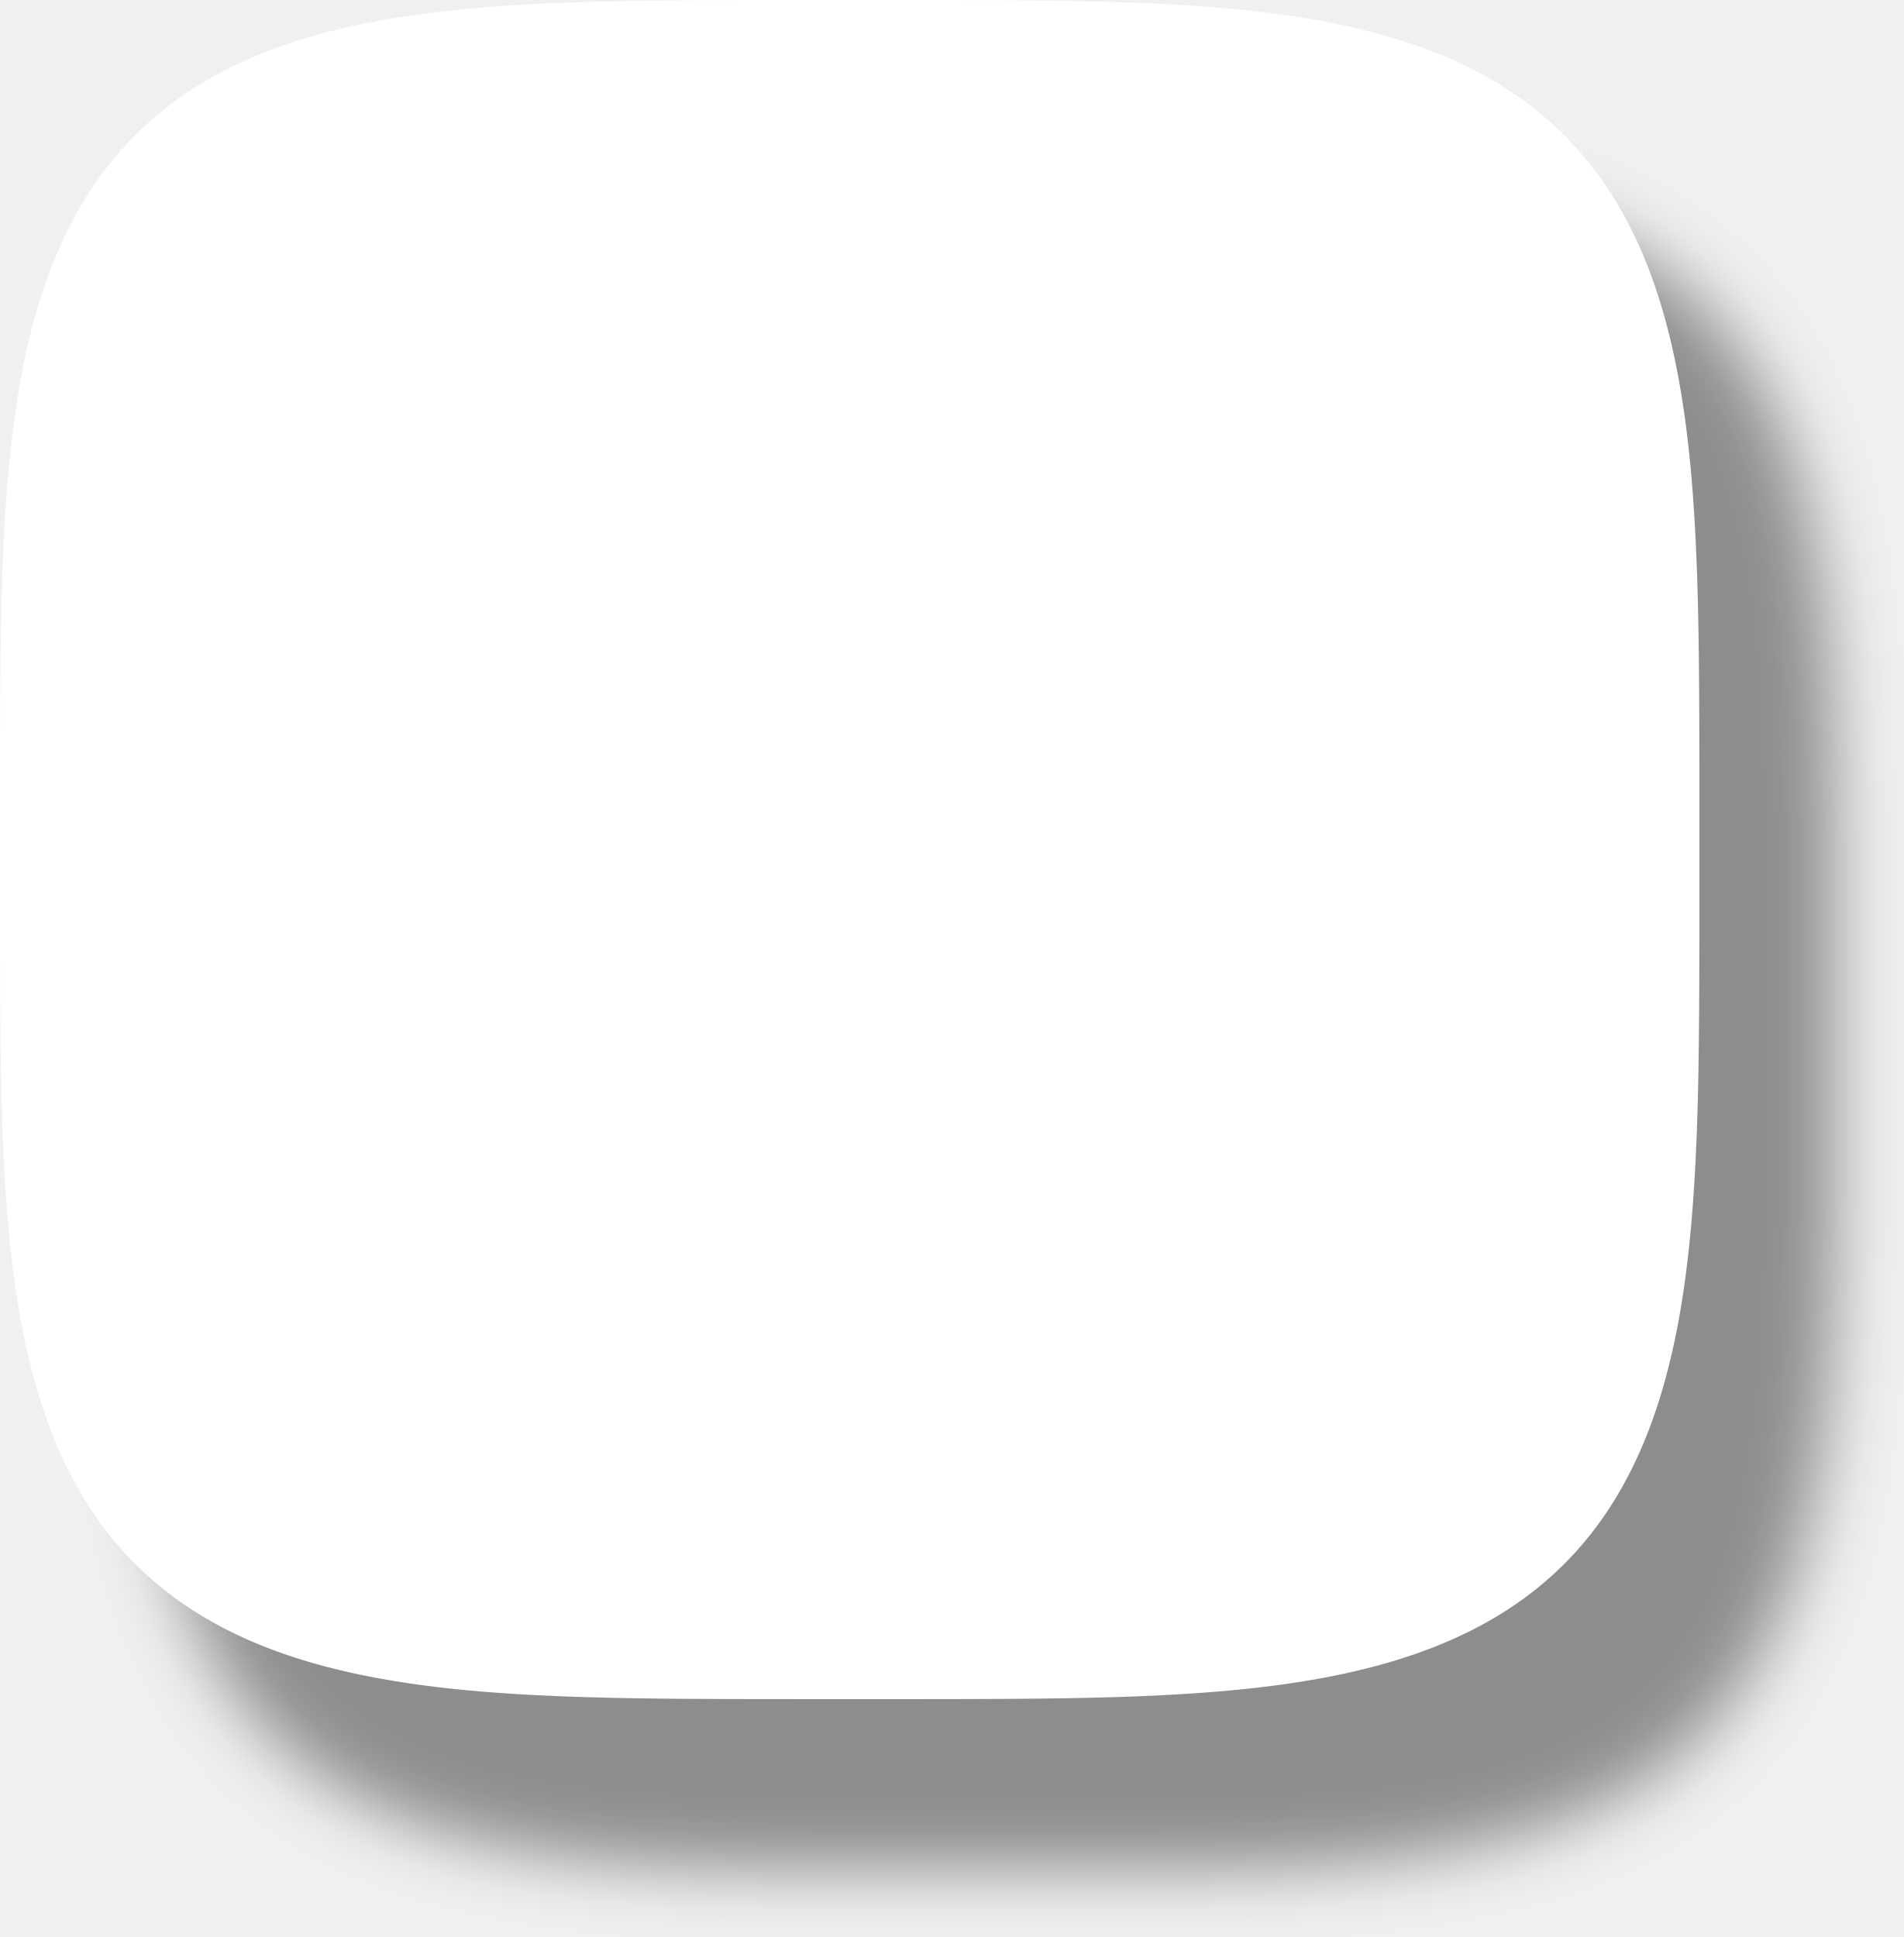
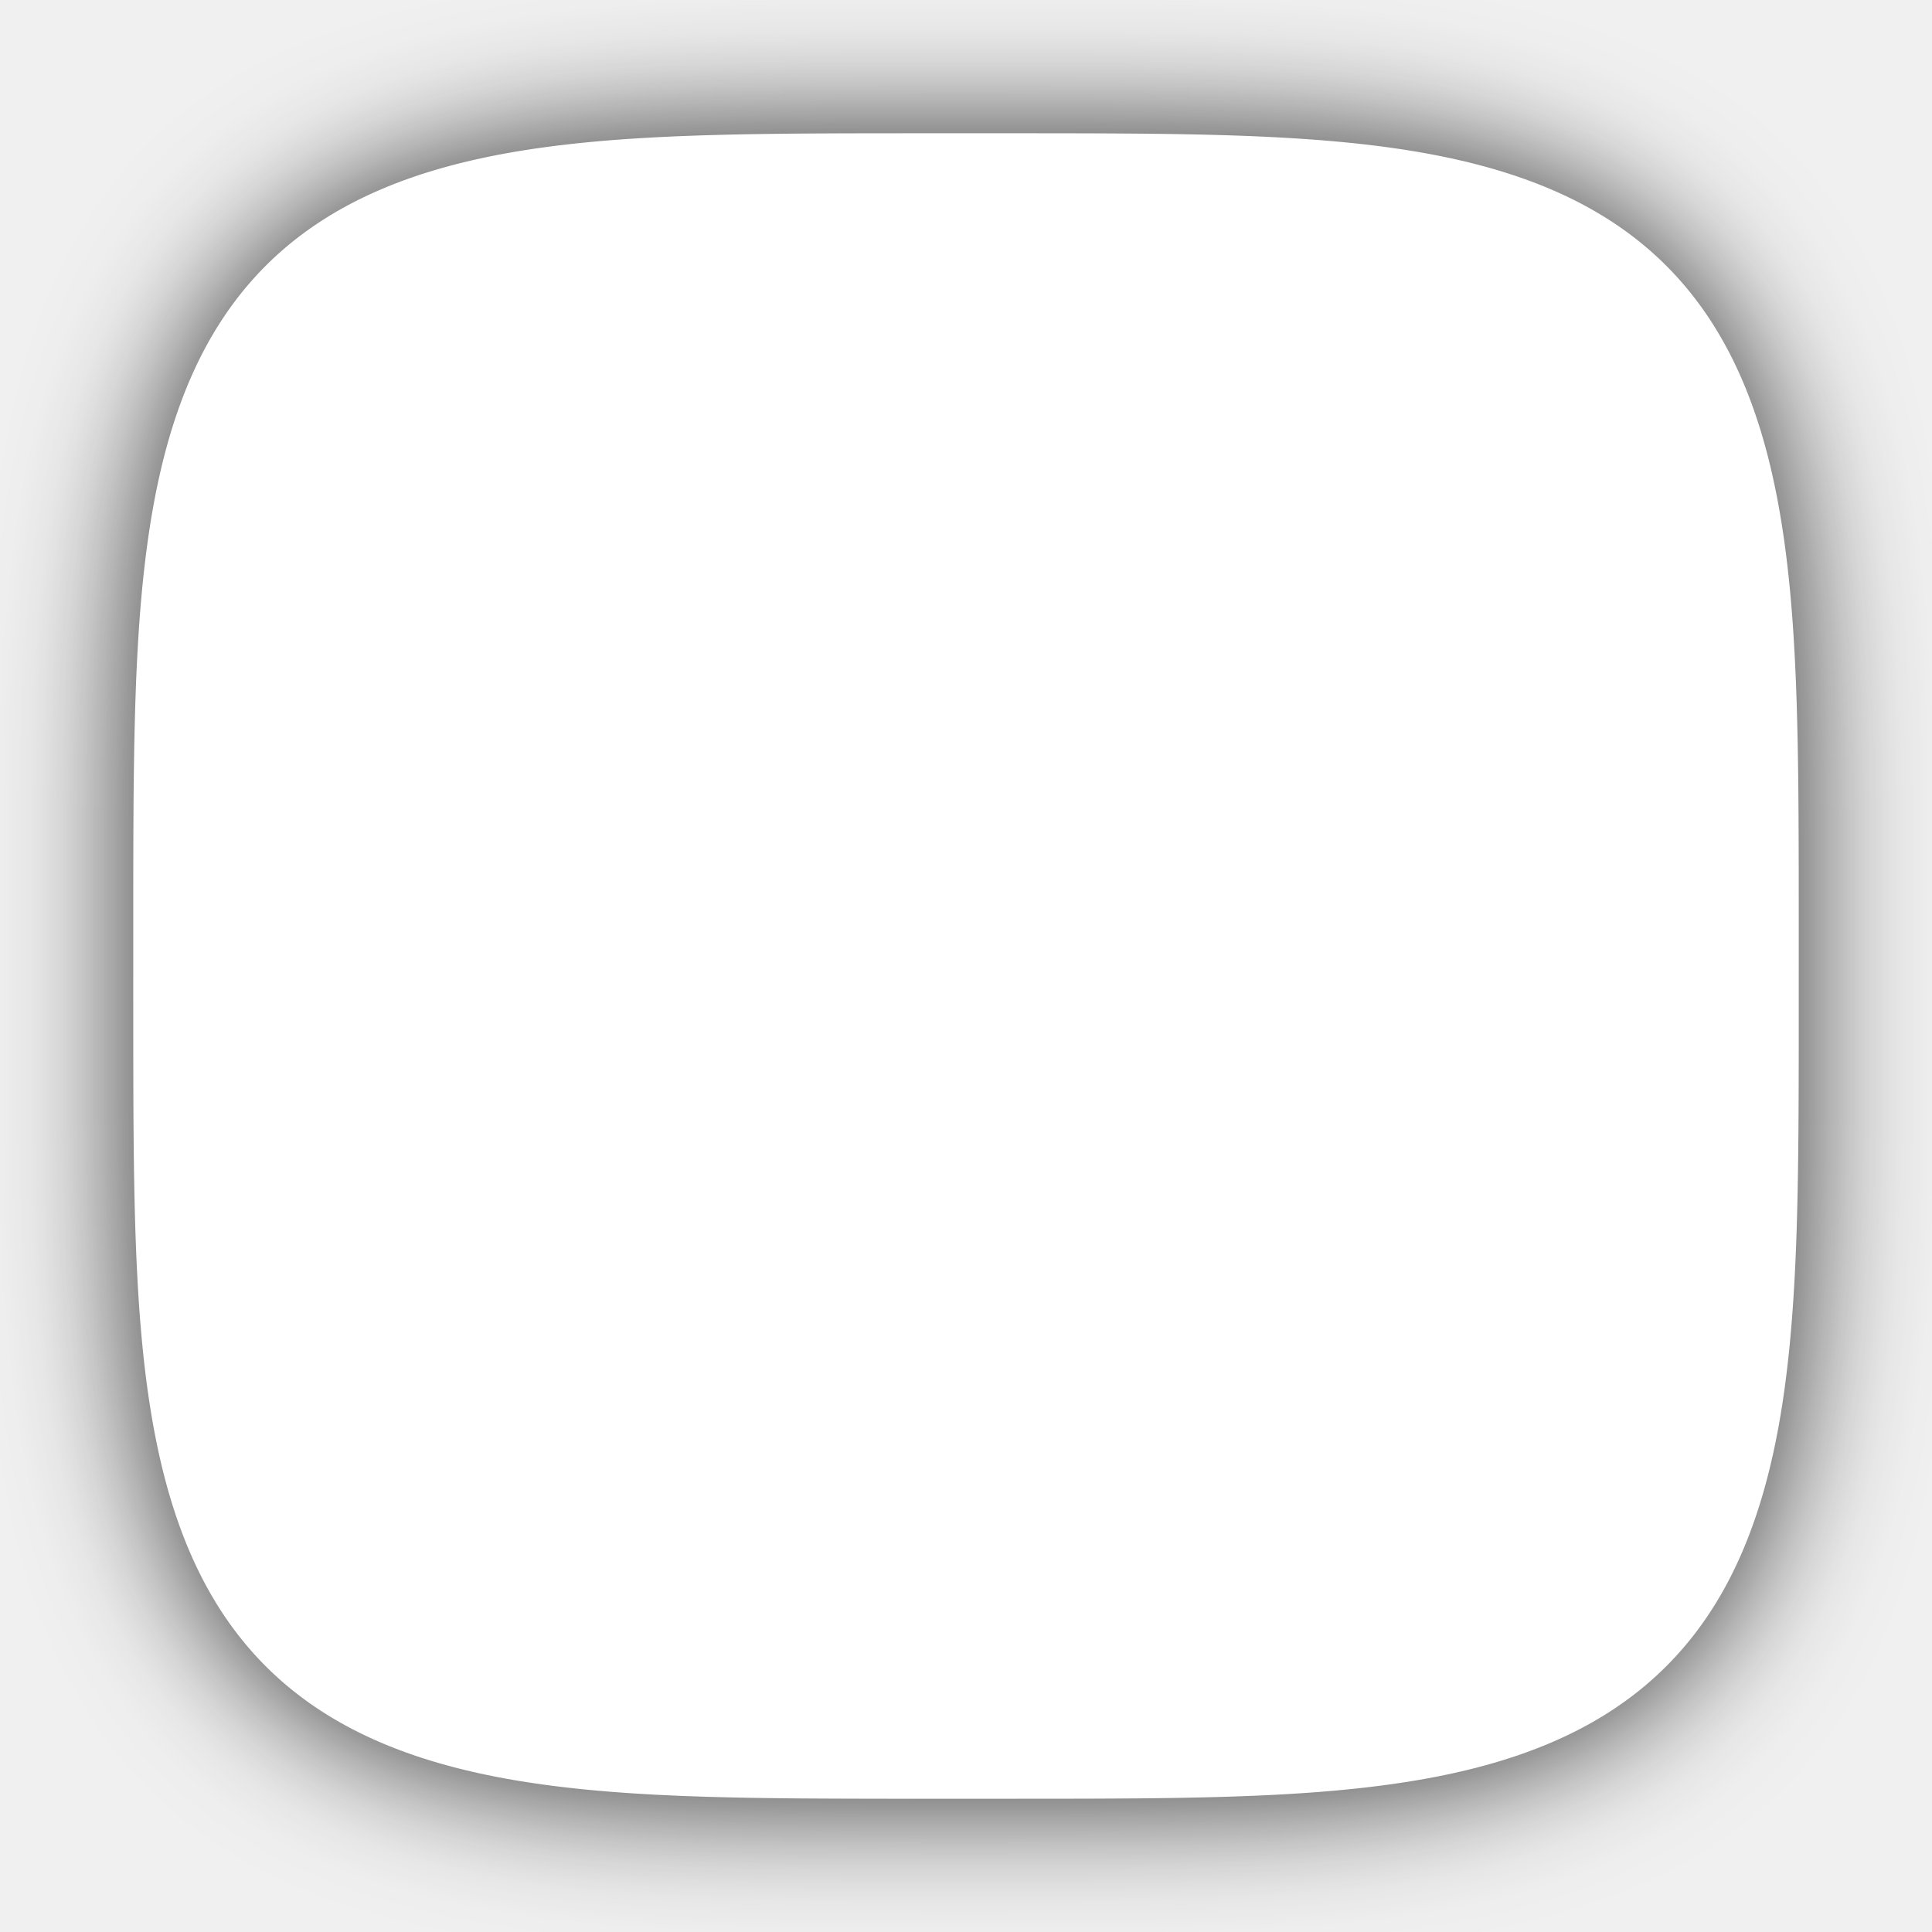
- <svg xmlns="http://www.w3.org/2000/svg" width="112" height="114" viewBox="0 0 112 114" fill="none">
+ <svg xmlns="http://www.w3.org/2000/svg" width="116" height="116" viewBox="0 0 116 116" fill="none">
  <g filter="url(#filter0_d)">
-     <path fill-rule="evenodd" clip-rule="evenodd" d="M100 50L99.999 55L99.995 57.071L99.989 58.66L99.98 59.999L99.969 61.178L99.955 62.244L99.939 63.223L99.92 64.135L99.899 64.99L99.875 65.798L99.849 66.566L99.82 67.3L99.789 68.002L99.755 68.678L99.719 69.329L99.68 69.957L99.638 70.566L99.594 71.156L99.548 71.729L99.499 72.286L99.448 72.829L99.394 73.358L99.337 73.873L99.278 74.377L99.217 74.87L99.153 75.352L99.086 75.823L99.017 76.285L98.945 76.737L98.871 77.181L98.794 77.616L98.714 78.043L98.632 78.462L98.548 78.874L98.461 79.279L98.371 79.676L98.278 80.067L98.184 80.451L98.086 80.83L97.986 81.202L97.883 81.568L97.778 81.928L97.67 82.283L97.559 82.632L97.446 82.976L97.33 83.315L97.211 83.648L97.09 83.977L96.966 84.301L96.84 84.62L96.71 84.935L96.578 85.245L96.444 85.55L96.306 85.852L96.166 86.148L96.023 86.441L95.877 86.73L95.729 87.014L95.578 87.295L95.424 87.571L95.267 87.844L95.108 88.113L94.945 88.378L94.78 88.639L94.612 88.897L94.441 89.151L94.267 89.401L94.09 89.648L93.91 89.892L93.728 90.132L93.542 90.368L93.353 90.601L93.162 90.831L92.967 91.057L92.769 91.281L92.569 91.501L92.365 91.717L92.158 91.931L91.948 92.141L91.734 92.348L91.518 92.552L91.298 92.754L91.075 92.951L90.849 93.146L90.62 93.338L90.387 93.527L90.15 93.713L89.911 93.896L89.668 94.076L89.421 94.253L89.171 94.427L88.917 94.598L88.66 94.766L88.399 94.932L88.134 95.095L87.865 95.254L87.593 95.412L87.317 95.566L87.037 95.717L86.753 95.866L86.464 96.012L86.172 96.155L85.875 96.295L85.575 96.433L85.269 96.568L84.96 96.7L84.645 96.829L84.327 96.956L84.003 97.08L83.675 97.202L83.341 97.321L83.003 97.437L82.66 97.55L82.311 97.661L81.957 97.769L81.597 97.875L81.231 97.978L80.859 98.078L80.482 98.176L80.098 98.271L79.708 98.364L79.311 98.454L78.907 98.541L78.495 98.626L78.077 98.708L77.65 98.787L77.216 98.865L76.773 98.939L76.321 99.011L75.86 99.08L75.389 99.147L74.909 99.212L74.417 99.273L73.914 99.333L73.399 99.389L72.871 99.443L72.33 99.495L71.774 99.544L71.202 99.591L70.614 99.635L70.007 99.676L69.379 99.715L68.73 99.752L68.057 99.786L67.357 99.817L66.626 99.846L65.861 99.873L65.056 99.897L64.205 99.918L63.298 99.937L62.325 99.954L61.267 99.968L60.098 99.979L58.774 99.988L57.21 99.995L55.195 99.999L51.411 100L45.203 99.999L43.071 99.995L41.456 99.989L40.101 99.981L38.911 99.97L37.838 99.956L36.852 99.94L35.936 99.921L35.076 99.9L34.265 99.877L33.493 99.851L32.758 99.822L32.053 99.791L31.375 99.757L30.722 99.721L30.092 99.683L29.482 99.642L28.89 99.598L28.316 99.552L27.758 99.503L27.214 99.452L26.684 99.398L26.167 99.342L25.662 99.283L25.169 99.222L24.686 99.158L24.214 99.091L23.752 99.022L23.298 98.951L22.854 98.877L22.418 98.8L21.991 98.721L21.571 98.639L21.158 98.555L20.753 98.468L20.355 98.378L19.964 98.286L19.579 98.191L19.2 98.094L18.828 97.994L18.461 97.891L18.1 97.786L17.745 97.678L17.396 97.568L17.051 97.455L16.712 97.339L16.378 97.221L16.049 97.1L15.725 96.976L15.405 96.85L15.09 96.721L14.78 96.589L14.474 96.454L14.172 96.317L13.875 96.177L13.582 96.035L13.293 95.889L13.008 95.741L12.727 95.59L12.45 95.436L12.178 95.28L11.908 95.12L11.643 94.958L11.381 94.793L11.123 94.625L10.869 94.454L10.618 94.281L10.371 94.104L10.128 93.925L9.887 93.742L9.651 93.557L9.417 93.368L9.187 93.177L8.96 92.983L8.737 92.785L8.517 92.585L8.3 92.381L8.086 92.174L7.875 91.965L7.668 91.751L7.464 91.535L7.262 91.316L7.064 91.093L6.869 90.867L6.677 90.638L6.488 90.405L6.302 90.169L6.119 89.93L5.938 89.687L5.761 89.441L5.587 89.191L5.415 88.938L5.247 88.68L5.081 88.42L4.918 88.155L4.758 87.887L4.601 87.615L4.446 87.339L4.295 87.059L4.146 86.775L4 86.487L3.856 86.195L3.716 85.899L3.578 85.599L3.443 85.294L3.31 84.984L3.181 84.671L3.054 84.352L2.929 84.029L2.808 83.701L2.689 83.368L2.572 83.03L2.459 82.687L2.348 82.339L2.239 81.985L2.133 81.626L2.03 81.26L1.93 80.889L1.832 80.512L1.736 80.129L1.644 79.739L1.553 79.343L1.466 78.939L1.381 78.528L1.298 78.11L1.219 77.684L1.141 77.251L1.067 76.808L0.995 76.357L0.925 75.897L0.858 75.427L0.793 74.947L0.731 74.457L0.672 73.954L0.615 73.441L0.561 72.914L0.509 72.374L0.46 71.819L0.413 71.248L0.368 70.661L0.327 70.055L0.287 69.43L0.251 68.783L0.217 68.112L0.185 67.413L0.156 66.685L0.129 65.923L0.105 65.121L0.083 64.274L0.064 63.373L0.047 62.405L0.033 61.354L0.022 60.196L0.012 58.886L0.006 57.347L0.002 55.383L0 51.995L0.001 45.415L0.004 43.216L0.01 41.573L0.018 40.202L0.029 39.001L0.043 37.92L0.058 36.928L0.077 36.006L0.098 35.143L0.121 34.328L0.147 33.553L0.175 32.815L0.206 32.108L0.24 31.428L0.276 30.773L0.314 30.141L0.355 29.53L0.398 28.937L0.444 28.361L0.493 27.802L0.544 27.257L0.597 26.726L0.654 26.208L0.712 25.702L0.773 25.208L0.837 24.724L0.903 24.251L0.972 23.788L1.043 23.334L1.117 22.889L1.194 22.453L1.273 22.024L1.354 21.604L1.439 21.191L1.525 20.785L1.615 20.387L1.707 19.994L1.801 19.609L1.898 19.23L1.998 18.857L2.1 18.49L2.205 18.129L2.313 17.773L2.423 17.423L2.536 17.078L2.651 16.739L2.769 16.404L2.89 16.075L3.014 15.75L3.14 15.43L3.269 15.115L3.4 14.804L3.535 14.498L3.672 14.196L3.811 13.898L3.954 13.605L4.099 13.316L4.247 13.031L4.398 12.749L4.551 12.472L4.708 12.199L4.867 11.93L5.029 11.664L5.194 11.402L5.361 11.144L5.532 10.889L5.705 10.638L5.882 10.391L6.061 10.147L6.243 9.906L6.428 9.669L6.616 9.436L6.808 9.205L7.002 8.978L7.199 8.755L7.399 8.534L7.602 8.317L7.809 8.103L8.019 7.892L8.231 7.684L8.447 7.48L8.666 7.278L8.889 7.08L9.115 6.884L9.344 6.692L9.576 6.503L9.812 6.316L10.051 6.133L10.293 5.953L10.539 5.775L10.789 5.6L11.042 5.429L11.299 5.26L11.559 5.094L11.823 4.931L12.091 4.771L12.363 4.613L12.639 4.458L12.918 4.307L13.202 4.158L13.489 4.011L13.781 3.868L14.077 3.727L14.377 3.589L14.682 3.453L14.991 3.321L15.304 3.191L15.622 3.064L15.945 2.939L16.273 2.817L16.605 2.698L16.943 2.581L17.285 2.468L17.633 2.356L17.987 2.248L18.346 2.142L18.71 2.038L19.081 1.938L19.457 1.839L19.84 1.744L20.23 1.651L20.626 1.561L21.029 1.473L21.439 1.388L21.856 1.305L22.281 1.225L22.714 1.147L23.156 1.072L23.606 1L24.066 0.93L24.535 0.863L25.014 0.798L25.504 0.736L26.005 0.677L26.518 0.619L27.044 0.565L27.583 0.513L28.137 0.463L28.706 0.416L29.291 0.372L29.895 0.33L30.519 0.29L31.165 0.254L31.834 0.219L32.53 0.187L33.255 0.158L34.015 0.131L34.813 0.107L35.656 0.085L36.553 0.065L37.515 0.049L38.558 0.034L39.707 0.022L41.002 0.013L42.519 0.006L44.435 0.002L47.556 0L54.362 0.001L56.635 0.004L58.308 0.009L59.696 0.018L60.908 0.028L61.998 0.041L62.996 0.057L63.922 0.075L64.79 0.096L65.609 0.119L66.386 0.145L67.127 0.173L67.837 0.204L68.519 0.237L69.175 0.273L69.809 0.311L70.422 0.352L71.016 0.395L71.594 0.441L72.154 0.489L72.7 0.54L73.232 0.593L73.751 0.649L74.258 0.707L74.753 0.768L75.237 0.832L75.711 0.898L76.175 0.966L76.63 1.038L77.076 1.111L77.513 1.188L77.942 1.266L78.363 1.348L78.776 1.432L79.183 1.518L79.582 1.607L79.974 1.699L80.36 1.793L80.74 1.89L81.113 1.99L81.481 2.092L81.843 2.197L82.198 2.304L82.549 2.414L82.894 2.527L83.234 2.642L83.569 2.76L83.899 2.881L84.224 3.004L84.544 3.13L84.86 3.258L85.171 3.39L85.478 3.524L85.78 3.661L86.078 3.8L86.372 3.942L86.661 4.087L86.947 4.235L87.228 4.386L87.506 4.539L87.779 4.695L88.049 4.854L88.315 5.016L88.577 5.18L88.836 5.348L89.091 5.518L89.342 5.691L89.59 5.867L89.834 6.046L90.075 6.228L90.312 6.413L90.546 6.601L90.776 6.792L91.004 6.986L91.228 7.183L91.448 7.383L91.666 7.586L91.88 7.792L92.091 8.002L92.299 8.214L92.504 8.43L92.706 8.649L92.904 8.871L93.1 9.096L93.293 9.325L93.482 9.557L93.669 9.793L93.852 10.031L94.033 10.274L94.211 10.52L94.386 10.769L94.558 11.022L94.727 11.278L94.893 11.538L95.056 11.802L95.217 12.07L95.374 12.341L95.529 12.617L95.681 12.896L95.831 13.179L95.977 13.466L96.121 13.758L96.262 14.053L96.4 14.353L96.536 14.657L96.669 14.966L96.799 15.279L96.926 15.597L97.051 15.919L97.173 16.246L97.293 16.578L97.409 16.916L97.523 17.258L97.635 17.605L97.744 17.958L97.85 18.317L97.954 18.681L98.055 19.051L98.153 19.427L98.249 19.81L98.342 20.198L98.432 20.594L98.52 20.996L98.606 21.406L98.689 21.822L98.769 22.247L98.846 22.68L98.921 23.12L98.994 23.57L99.064 24.029L99.132 24.497L99.197 24.976L99.259 25.465L99.319 25.965L99.376 26.477L99.431 27.001L99.483 27.539L99.533 28.092L99.58 28.66L99.625 29.244L99.667 29.847L99.706 30.469L99.743 31.112L99.778 31.78L99.81 32.473L99.84 33.196L99.867 33.953L99.891 34.748L99.913 35.587L99.933 36.48L99.95 37.436L99.965 38.472L99.977 39.611L99.986 40.892L99.993 42.387L99.998 44.259L100 47.178L100 50Z" fill="white" />
+     <path fill-rule="evenodd" clip-rule="evenodd" d="M108 58L107.999 63L107.995 65.071L107.989 66.659L107.98 67.999L107.969 69.178L107.955 70.244L107.939 71.223L107.92 72.135L107.899 72.99L107.875 73.798L107.849 74.566L107.82 75.3L107.789 76.002L107.755 76.678L107.718 77.329L107.68 77.957L107.638 78.566L107.594 79.156L107.548 79.729L107.499 80.286L107.448 80.829L107.394 81.358L107.337 81.873L107.278 82.377L107.217 82.87L107.153 83.352L107.086 83.823L107.017 84.285L106.945 84.737L106.871 85.181L106.794 85.616L106.714 86.043L106.632 86.462L106.548 86.874L106.461 87.279L106.371 87.676L106.279 88.067L106.184 88.451L106.086 88.83L105.986 89.202L105.883 89.568L105.778 89.928L105.67 90.283L105.559 90.632L105.446 90.976L105.33 91.315L105.211 91.648L105.09 91.977L104.966 92.301L104.84 92.62L104.71 92.935L104.578 93.245L104.444 93.55L104.306 93.852L104.166 94.148L104.023 94.441L103.878 94.73L103.729 95.014L103.578 95.295L103.424 95.571L103.267 95.844L103.108 96.113L102.945 96.378L102.78 96.639L102.612 96.897L102.441 97.151L102.267 97.401L102.09 97.648L101.91 97.892L101.728 98.132L101.542 98.368L101.353 98.601L101.162 98.831L100.967 99.057L100.769 99.281L100.569 99.501L100.365 99.717L100.158 99.931L99.948 100.141L99.734 100.348L99.518 100.552L99.298 100.753L99.075 100.951L98.849 101.146L98.62 101.338L98.387 101.527L98.15 101.713L97.911 101.896L97.668 102.076L97.421 102.253L97.171 102.427L96.917 102.598L96.66 102.767L96.399 102.932L96.134 103.095L95.865 103.255L95.593 103.412L95.317 103.566L95.037 103.717L94.753 103.866L94.464 104.012L94.172 104.155L93.875 104.295L93.575 104.433L93.269 104.568L92.96 104.7L92.645 104.829L92.327 104.956L92.003 105.08L91.675 105.202L91.341 105.321L91.003 105.437L90.66 105.55L90.311 105.661L89.957 105.769L89.597 105.875L89.231 105.978L88.859 106.078L88.482 106.176L88.098 106.271L87.708 106.364L87.311 106.453L86.907 106.541L86.495 106.626L86.077 106.708L85.65 106.787L85.216 106.865L84.773 106.939L84.321 107.011L83.86 107.08L83.389 107.147L82.909 107.212L82.417 107.273L81.914 107.333L81.399 107.389L80.871 107.443L80.33 107.495L79.774 107.544L79.202 107.591L78.614 107.635L78.007 107.676L77.379 107.715L76.73 107.752L76.057 107.786L75.357 107.817L74.626 107.846L73.861 107.873L73.056 107.897L72.205 107.918L71.298 107.937L70.325 107.954L69.267 107.968L68.098 107.979L66.774 107.988L65.21 107.995L63.195 107.998L59.411 108L53.203 107.999L51.071 107.995L49.456 107.989L48.101 107.981L46.911 107.97L45.838 107.956L44.852 107.94L43.936 107.921L43.076 107.9L42.265 107.877L41.493 107.851L40.758 107.822L40.053 107.791L39.375 107.758L38.722 107.721L38.092 107.683L37.482 107.642L36.89 107.598L36.316 107.552L35.758 107.503L35.214 107.452L34.684 107.398L34.167 107.342L33.662 107.283L33.169 107.222L32.686 107.158L32.214 107.091L31.752 107.022L31.298 106.951L30.854 106.877L30.418 106.8L29.991 106.721L29.571 106.639L29.158 106.555L28.753 106.468L28.355 106.378L27.964 106.286L27.579 106.191L27.2 106.094L26.828 105.994L26.461 105.891L26.1 105.786L25.745 105.678L25.396 105.568L25.051 105.455L24.712 105.339L24.378 105.221L24.049 105.1L23.724 104.976L23.405 104.85L23.09 104.721L22.78 104.589L22.474 104.454L22.172 104.317L21.875 104.177L21.582 104.035L21.293 103.889L21.008 103.741L20.727 103.59L20.451 103.436L20.177 103.28L19.908 103.12L19.643 102.958L19.381 102.793L19.123 102.625L18.869 102.454L18.618 102.281L18.371 102.104L18.128 101.925L17.887 101.742L17.651 101.557L17.417 101.368L17.187 101.177L16.96 100.983L16.737 100.785L16.517 100.585L16.3 100.381L16.086 100.174L15.875 99.965L15.668 99.751L15.464 99.535L15.262 99.316L15.064 99.093L14.869 98.867L14.677 98.638L14.488 98.405L14.302 98.169L14.119 97.93L13.938 97.687L13.761 97.441L13.587 97.191L13.415 96.938L13.247 96.68L13.081 96.42L12.918 96.155L12.758 95.887L12.601 95.615L12.446 95.339L12.295 95.059L12.146 94.775L12 94.487L11.856 94.195L11.716 93.899L11.578 93.599L11.443 93.294L11.31 92.984L11.181 92.671L11.054 92.352L10.929 92.029L10.808 91.701L10.689 91.368L10.572 91.03L10.459 90.687L10.348 90.339L10.239 89.985L10.133 89.626L10.03 89.26L9.93 88.889L9.832 88.512L9.736 88.129L9.644 87.739L9.553 87.343L9.466 86.939L9.381 86.528L9.299 86.11L9.219 85.684L9.141 85.251L9.067 84.808L8.995 84.357L8.925 83.897L8.858 83.427L8.793 82.947L8.731 82.457L8.672 81.954L8.615 81.441L8.561 80.914L8.509 80.374L8.46 79.819L8.413 79.248L8.368 78.661L8.327 78.055L8.287 77.43L8.251 76.783L8.217 76.112L8.185 75.413L8.156 74.685L8.129 73.923L8.105 73.121L8.083 72.274L8.064 71.373L8.047 70.405L8.033 69.354L8.022 68.196L8.012 66.886L8.006 65.347L8.002 63.383L8 59.995L8.001 53.415L8.004 51.216L8.01 49.573L8.018 48.202L8.029 47.001L8.043 45.92L8.058 44.928L8.077 44.006L8.098 43.143L8.121 42.328L8.147 41.553L8.175 40.815L8.206 40.108L8.24 39.428L8.276 38.773L8.314 38.141L8.355 37.53L8.398 36.937L8.444 36.361L8.493 35.801L8.544 35.257L8.597 34.726L8.654 34.208L8.712 33.702L8.773 33.208L8.837 32.724L8.903 32.251L8.972 31.788L9.043 31.334L9.117 30.889L9.194 30.453L9.273 30.024L9.354 29.604L9.439 29.191L9.525 28.785L9.615 28.387L9.707 27.994L9.801 27.609L9.898 27.23L9.998 26.857L10.1 26.49L10.205 26.129L10.313 25.773L10.423 25.423L10.536 25.078L10.651 24.739L10.77 24.404L10.89 24.075L11.014 23.75L11.14 23.43L11.269 23.115L11.4 22.804L11.535 22.498L11.672 22.196L11.811 21.898L11.954 21.605L12.099 21.316L12.247 21.031L12.398 20.75L12.551 20.472L12.708 20.199L12.867 19.93L13.029 19.664L13.194 19.402L13.361 19.144L13.532 18.889L13.705 18.638L13.882 18.391L14.061 18.147L14.243 17.906L14.428 17.669L14.616 17.436L14.807 17.205L15.002 16.978L15.199 16.755L15.399 16.534L15.602 16.317L15.809 16.103L16.019 15.892L16.231 15.684L16.447 15.48L16.666 15.278L16.889 15.08L17.114 14.884L17.343 14.692L17.576 14.503L17.812 14.316L18.051 14.133L18.293 13.953L18.539 13.775L18.789 13.601L19.042 13.429L19.299 13.26L19.559 13.094L19.823 12.931L20.091 12.771L20.363 12.613L20.639 12.459L20.918 12.307L21.202 12.158L21.489 12.011L21.781 11.868L22.077 11.727L22.377 11.589L22.682 11.454L22.991 11.321L23.304 11.191L23.622 11.064L23.945 10.939L24.273 10.817L24.605 10.698L24.943 10.581L25.285 10.467L25.633 10.356L25.987 10.248L26.346 10.142L26.71 10.038L27.081 9.938L27.457 9.839L27.84 9.744L28.23 9.651L28.626 9.561L29.029 9.473L29.439 9.388L29.856 9.305L30.281 9.225L30.714 9.147L31.156 9.072L31.606 9L32.066 8.93L32.535 8.863L33.014 8.798L33.504 8.736L34.005 8.677L34.518 8.619L35.044 8.565L35.583 8.513L36.136 8.463L36.706 8.416L37.291 8.372L37.895 8.33L38.519 8.29L39.165 8.254L39.834 8.219L40.53 8.187L41.255 8.158L42.015 8.131L42.813 8.107L43.656 8.085L44.553 8.065L45.515 8.049L46.558 8.034L47.707 8.022L49.002 8.013L50.519 8.006L52.435 8.002L55.556 8L62.362 8.001L64.635 8.004L66.308 8.009L67.696 8.018L68.908 8.028L69.998 8.041L70.996 8.057L71.922 8.075L72.79 8.096L73.609 8.119L74.386 8.145L75.127 8.173L75.837 8.204L76.519 8.237L77.175 8.273L77.809 8.311L78.422 8.352L79.016 8.395L79.594 8.441L80.154 8.489L80.7 8.54L81.232 8.593L81.751 8.649L82.258 8.707L82.753 8.768L83.237 8.832L83.711 8.898L84.175 8.966L84.63 9.038L85.076 9.111L85.513 9.188L85.942 9.266L86.363 9.348L86.776 9.432L87.183 9.518L87.582 9.607L87.974 9.699L88.36 9.793L88.74 9.89L89.113 9.99L89.481 10.092L89.843 10.197L90.198 10.304L90.549 10.414L90.894 10.527L91.234 10.642L91.569 10.76L91.899 10.88L92.224 11.004L92.544 11.13L92.86 11.258L93.171 11.39L93.478 11.524L93.78 11.661L94.078 11.8L94.372 11.942L94.661 12.087L94.947 12.235L95.228 12.386L95.506 12.539L95.779 12.695L96.049 12.854L96.315 13.016L96.577 13.18L96.836 13.348L97.091 13.518L97.342 13.691L97.59 13.867L97.834 14.046L98.075 14.228L98.312 14.413L98.546 14.601L98.776 14.792L99.004 14.986L99.228 15.183L99.448 15.383L99.666 15.586L99.88 15.792L100.091 16.002L100.299 16.214L100.504 16.43L100.706 16.649L100.904 16.871L101.1 17.096L101.293 17.325L101.482 17.557L101.669 17.793L101.852 18.032L102.033 18.274L102.211 18.52L102.386 18.769L102.558 19.022L102.727 19.278L102.893 19.538L103.056 19.802L103.217 20.07L103.374 20.341L103.529 20.617L103.681 20.896L103.831 21.179L103.977 21.466L104.121 21.758L104.262 22.053L104.4 22.353L104.536 22.657L104.669 22.966L104.799 23.279L104.926 23.597L105.051 23.919L105.173 24.246L105.293 24.578L105.409 24.916L105.523 25.258L105.635 25.605L105.744 25.958L105.85 26.317L105.953 26.681L106.054 27.051L106.153 27.427L106.249 27.81L106.342 28.198L106.432 28.594L106.52 28.996L106.606 29.406L106.688 29.822L106.769 30.247L106.846 30.68L106.922 31.12L106.994 31.57L107.064 32.029L107.132 32.497L107.197 32.975L107.259 33.465L107.319 33.965L107.376 34.477L107.431 35.001L107.483 35.539L107.533 36.092L107.58 36.66L107.625 37.244L107.667 37.847L107.706 38.469L107.743 39.112L107.778 39.78L107.81 40.473L107.84 41.196L107.867 41.953L107.891 42.748L107.913 43.587L107.933 44.48L107.95 45.436L107.965 46.472L107.977 47.611L107.986 48.892L107.993 50.387L107.998 52.259L108 55.178L108 58Z" fill="white" />
  </g>
  <defs>
-     <filter id="filter0_d" x="0" y="0" width="112" height="114" filterUnits="userSpaceOnUse" color-interpolation-filters="sRGB">
+     <filter id="filter0_d" x="0" y="0" width="116" height="116" filterUnits="userSpaceOnUse" color-interpolation-filters="sRGB">
      <feFlood flood-opacity="0" result="BackgroundImageFix" />
      <feColorMatrix in="SourceAlpha" type="matrix" values="0 0 0 0 0 0 0 0 0 0 0 0 0 0 0 0 0 0 127 0" />
-       <feOffset dx="8" dy="10" />
-       <feGaussianBlur stdDeviation="2" />
-       <feColorMatrix type="matrix" values="0 0 0 0 0 0 0 0 0 0 0 0 0 0 0 0 0 0 0.41 0" />
+       <feOffset />
+       <feGaussianBlur stdDeviation="4" />
+       <feColorMatrix type="matrix" values="0 0 0 0 0 0 0 0 0 0 0 0 0 0 0 0 0 0 0.8 0" />
      <feBlend mode="normal" in2="BackgroundImageFix" result="effect1_dropShadow" />
      <feBlend mode="normal" in="SourceGraphic" in2="effect1_dropShadow" result="shape" />
    </filter>
  </defs>
</svg>
